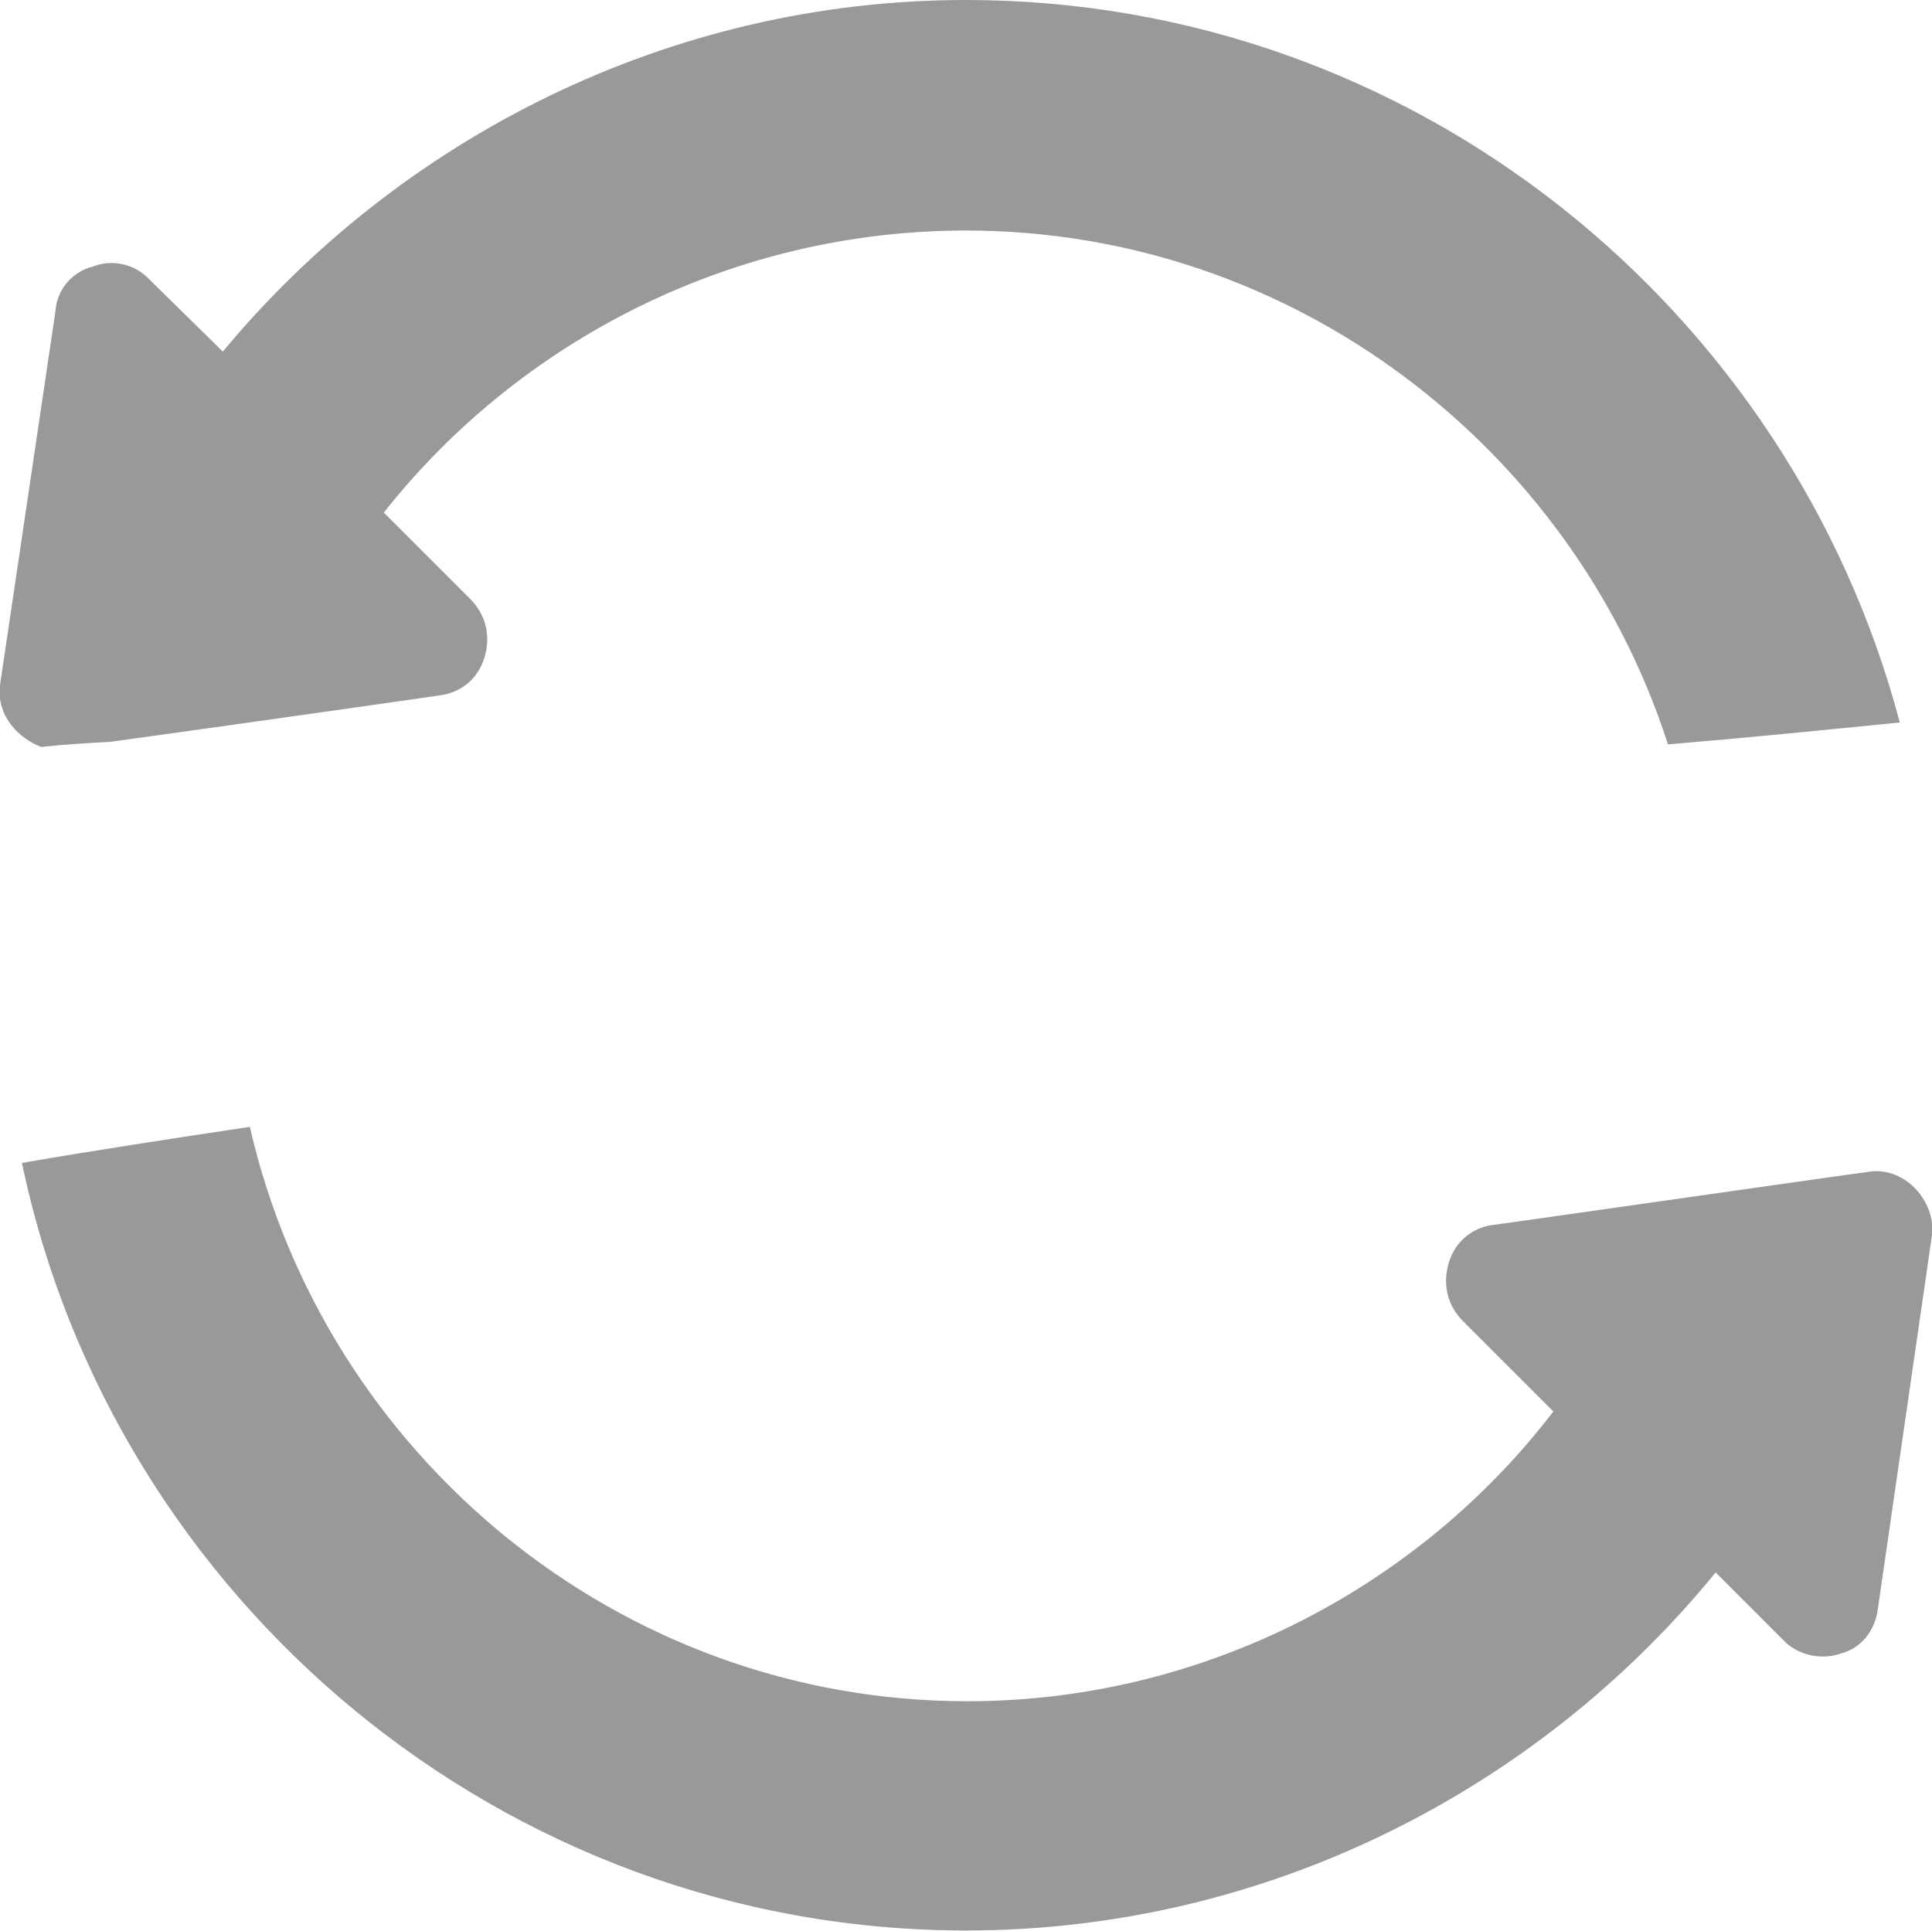
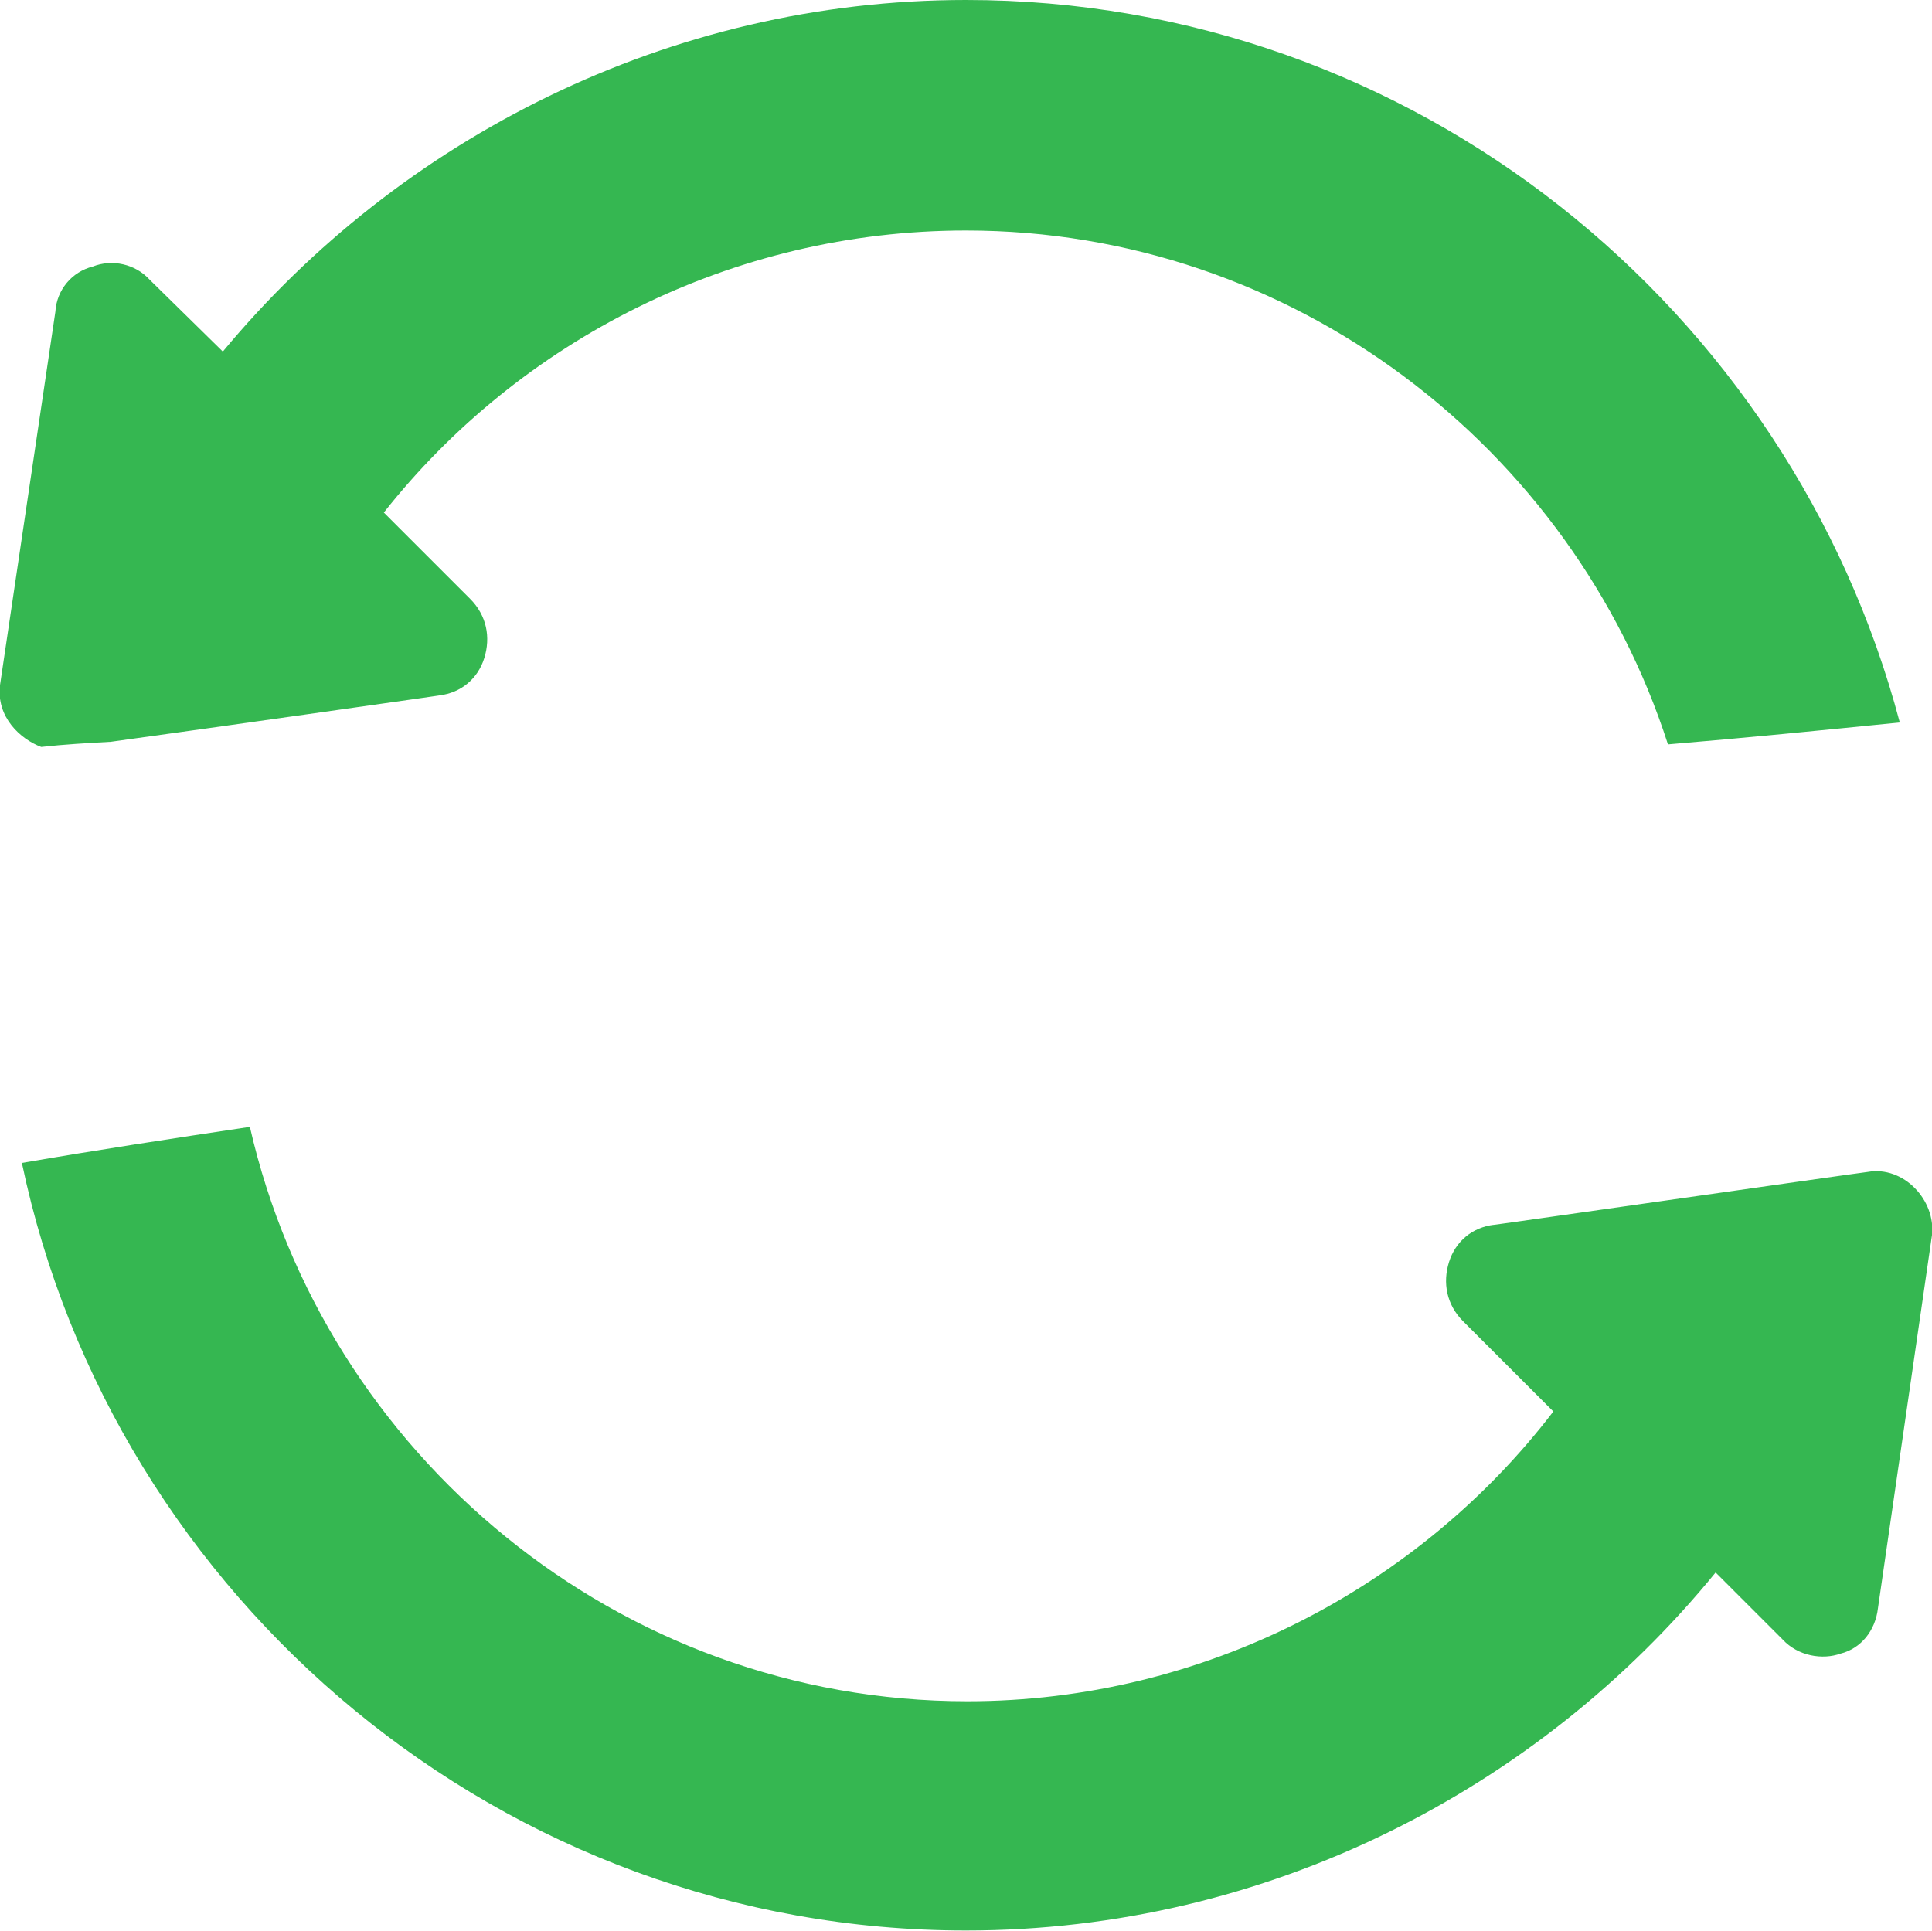
<svg xmlns="http://www.w3.org/2000/svg" version="1.1" id="圖層_1" x="0px" y="0px" viewBox="0 0 15 14.99" style="enable-background:new 0 0 15 14.99;" xml:space="preserve">
  <style type="text/css">
	.st0{fill:#E11515;}
- 	.st1{fill:#999999;}
+ 	.st1{fill:#35b751;}
</style>
  <g>
    <g>
      <path class="st1" d="M7.5,1.79c2.54,0,4.71,1.69,5.45,3.99c0.6-0.05,1.2-0.11,1.8-0.17C13.9,2.4,10.98,0,7.5,0    C5.19,0,3.1,1.08,1.73,2.73L1.16,2.17C1.05,2.05,0.87,2.01,0.72,2.07C0.56,2.11,0.44,2.25,0.43,2.42L0,5.32    c-0.03,0.25,0.16,0.42,0.32,0.48C0.5,5.78,0.68,5.77,0.86,5.76c0.8-0.11,2.7-0.38,2.55-0.36c0.17-0.02,0.3-0.13,0.35-0.29    c0.05-0.16,0.02-0.33-0.11-0.46L2.98,3.98C4.03,2.65,5.68,1.79,7.5,1.79z" />
      <path class="st1" d="M14.5,9.1c-0.09,0.01-3.09,0.44-2.9,0.41c-0.17,0.02-0.3,0.13-0.35,0.29c-0.05,0.16-0.02,0.33,0.11,0.46    l0.7,0.7c-1.04,1.36-2.71,2.25-4.55,2.25c-2.71,0-4.99-1.92-5.57-4.46C1.34,8.84,0.75,8.93,0.17,9.03    c0.71,3.39,3.74,5.96,7.33,5.96c2.34,0,4.45-1.1,5.82-2.78l0.52,0.52c0.12,0.13,0.31,0.16,0.45,0.11    c0.16-0.04,0.27-0.18,0.29-0.35L15,9.59C15.03,9.32,14.78,9.05,14.5,9.1z" />
    </g>
  </g>
</svg>
